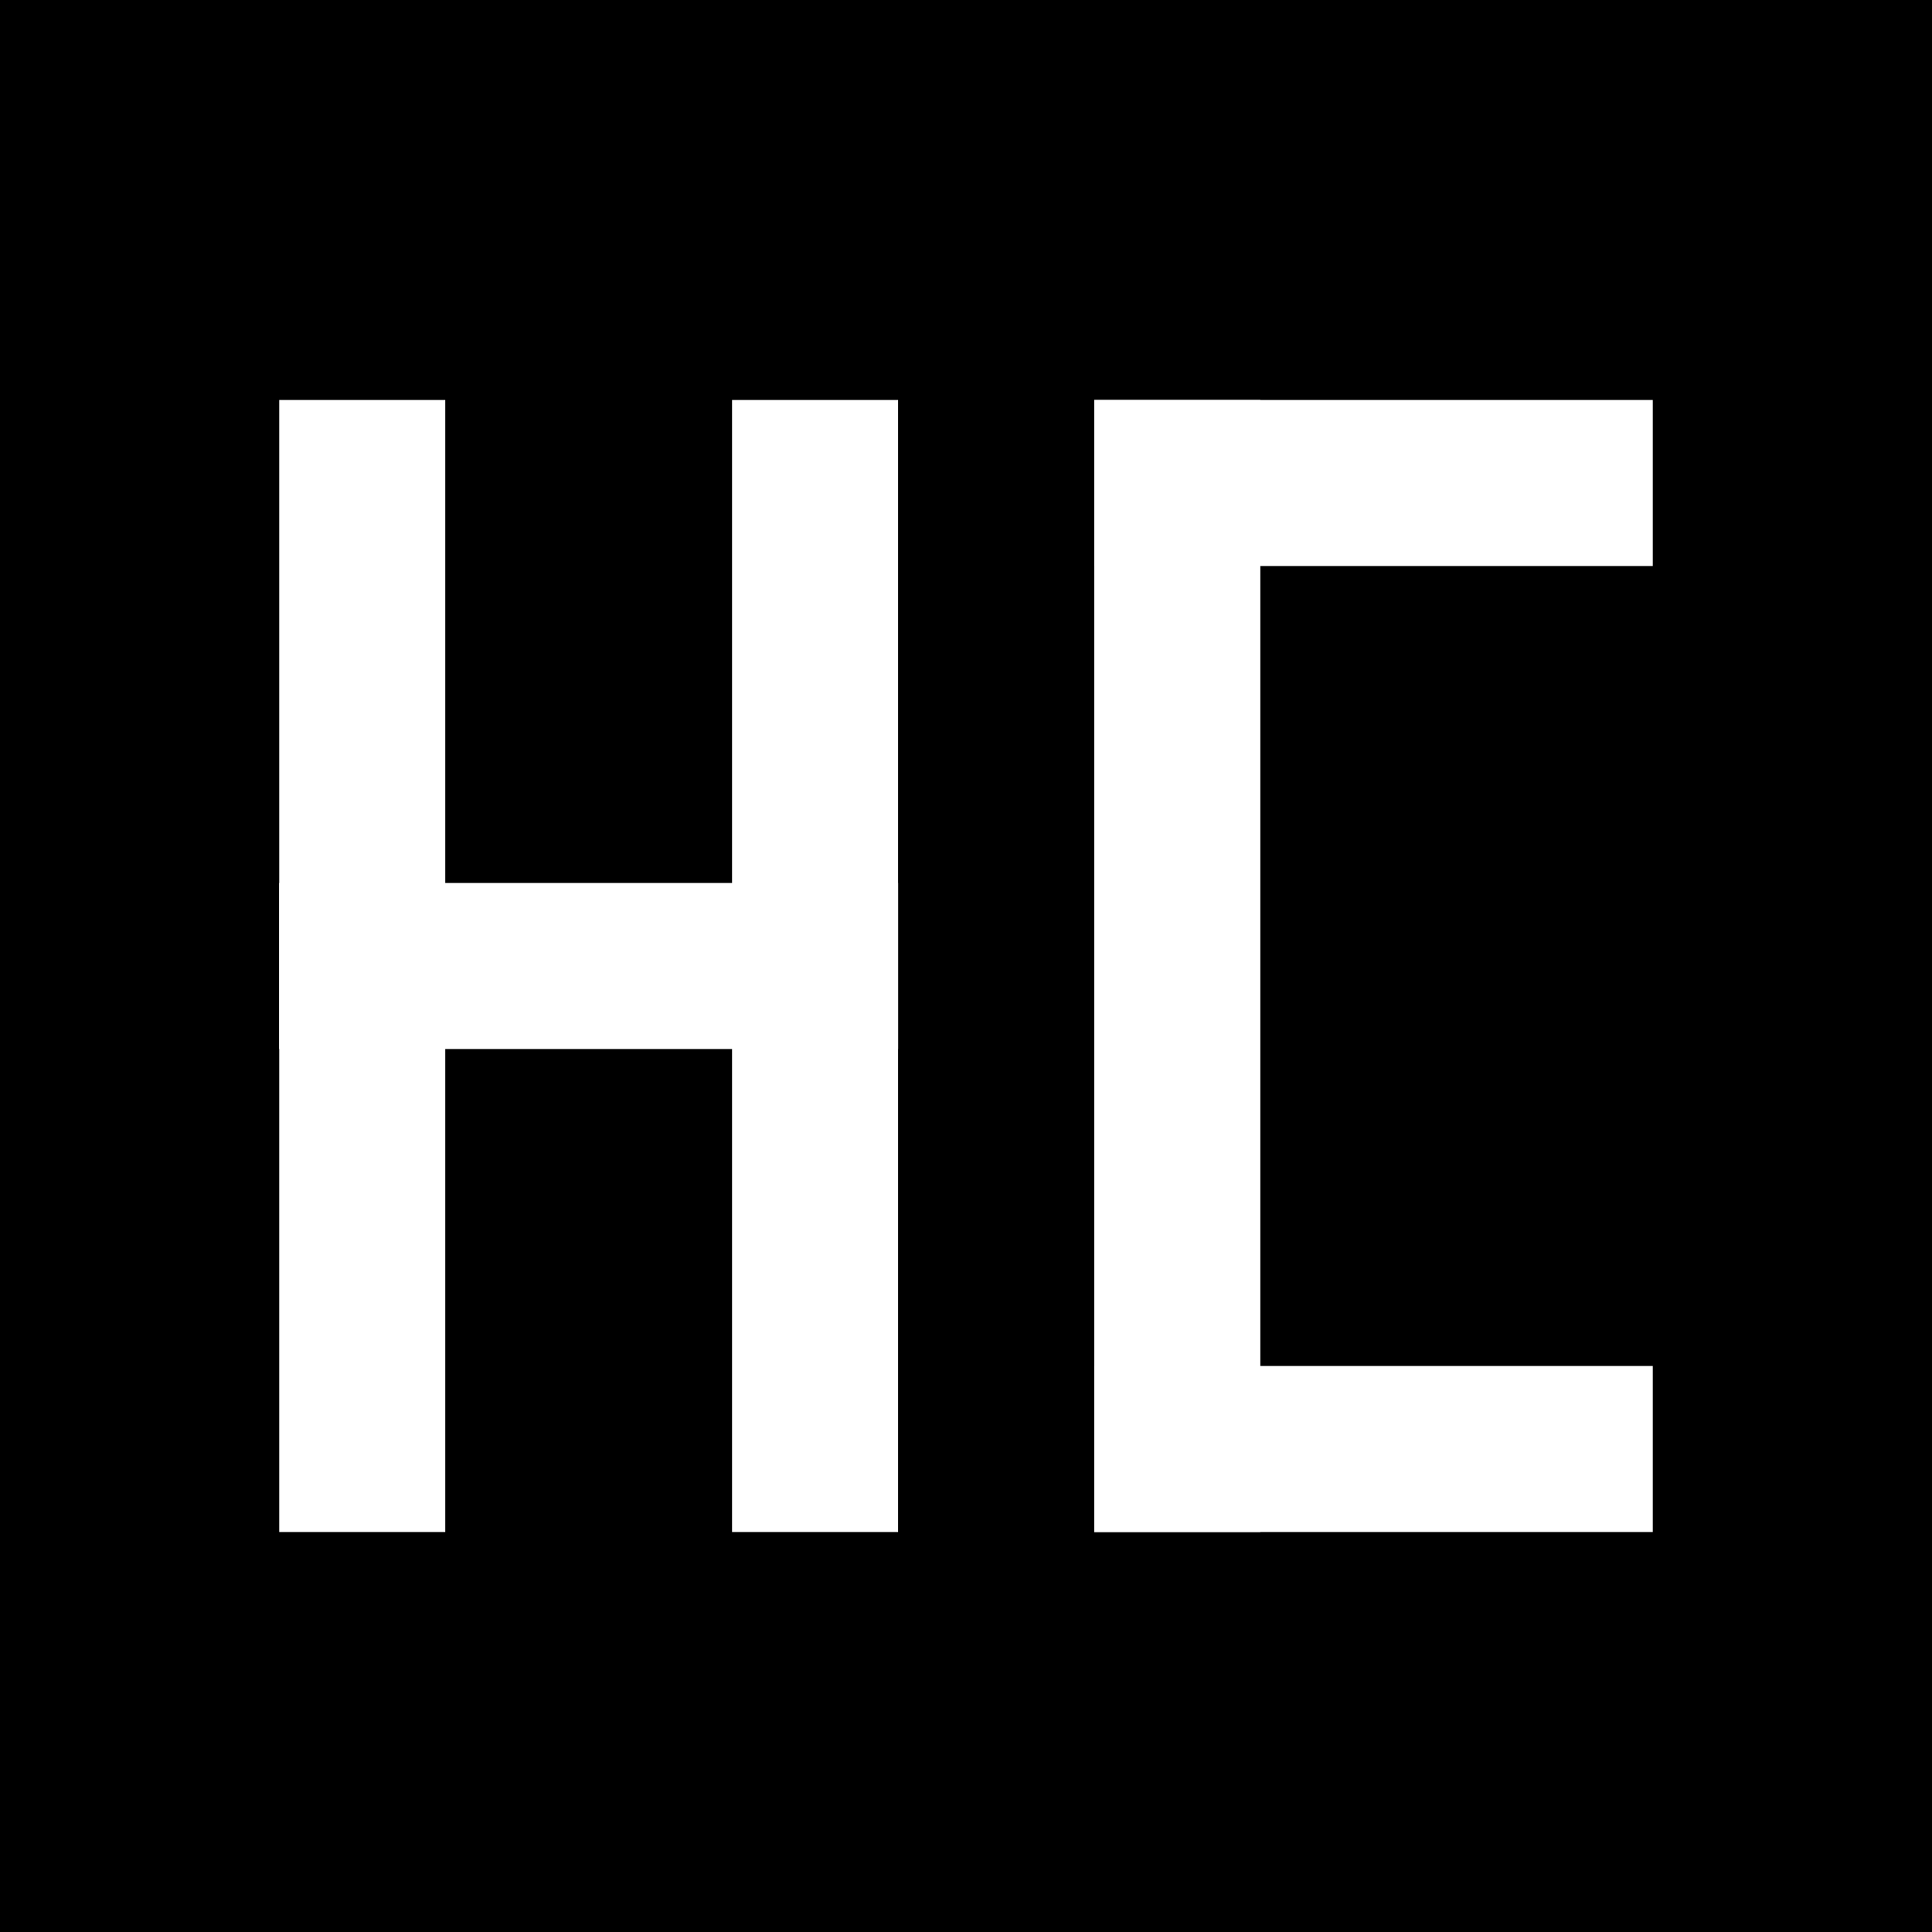
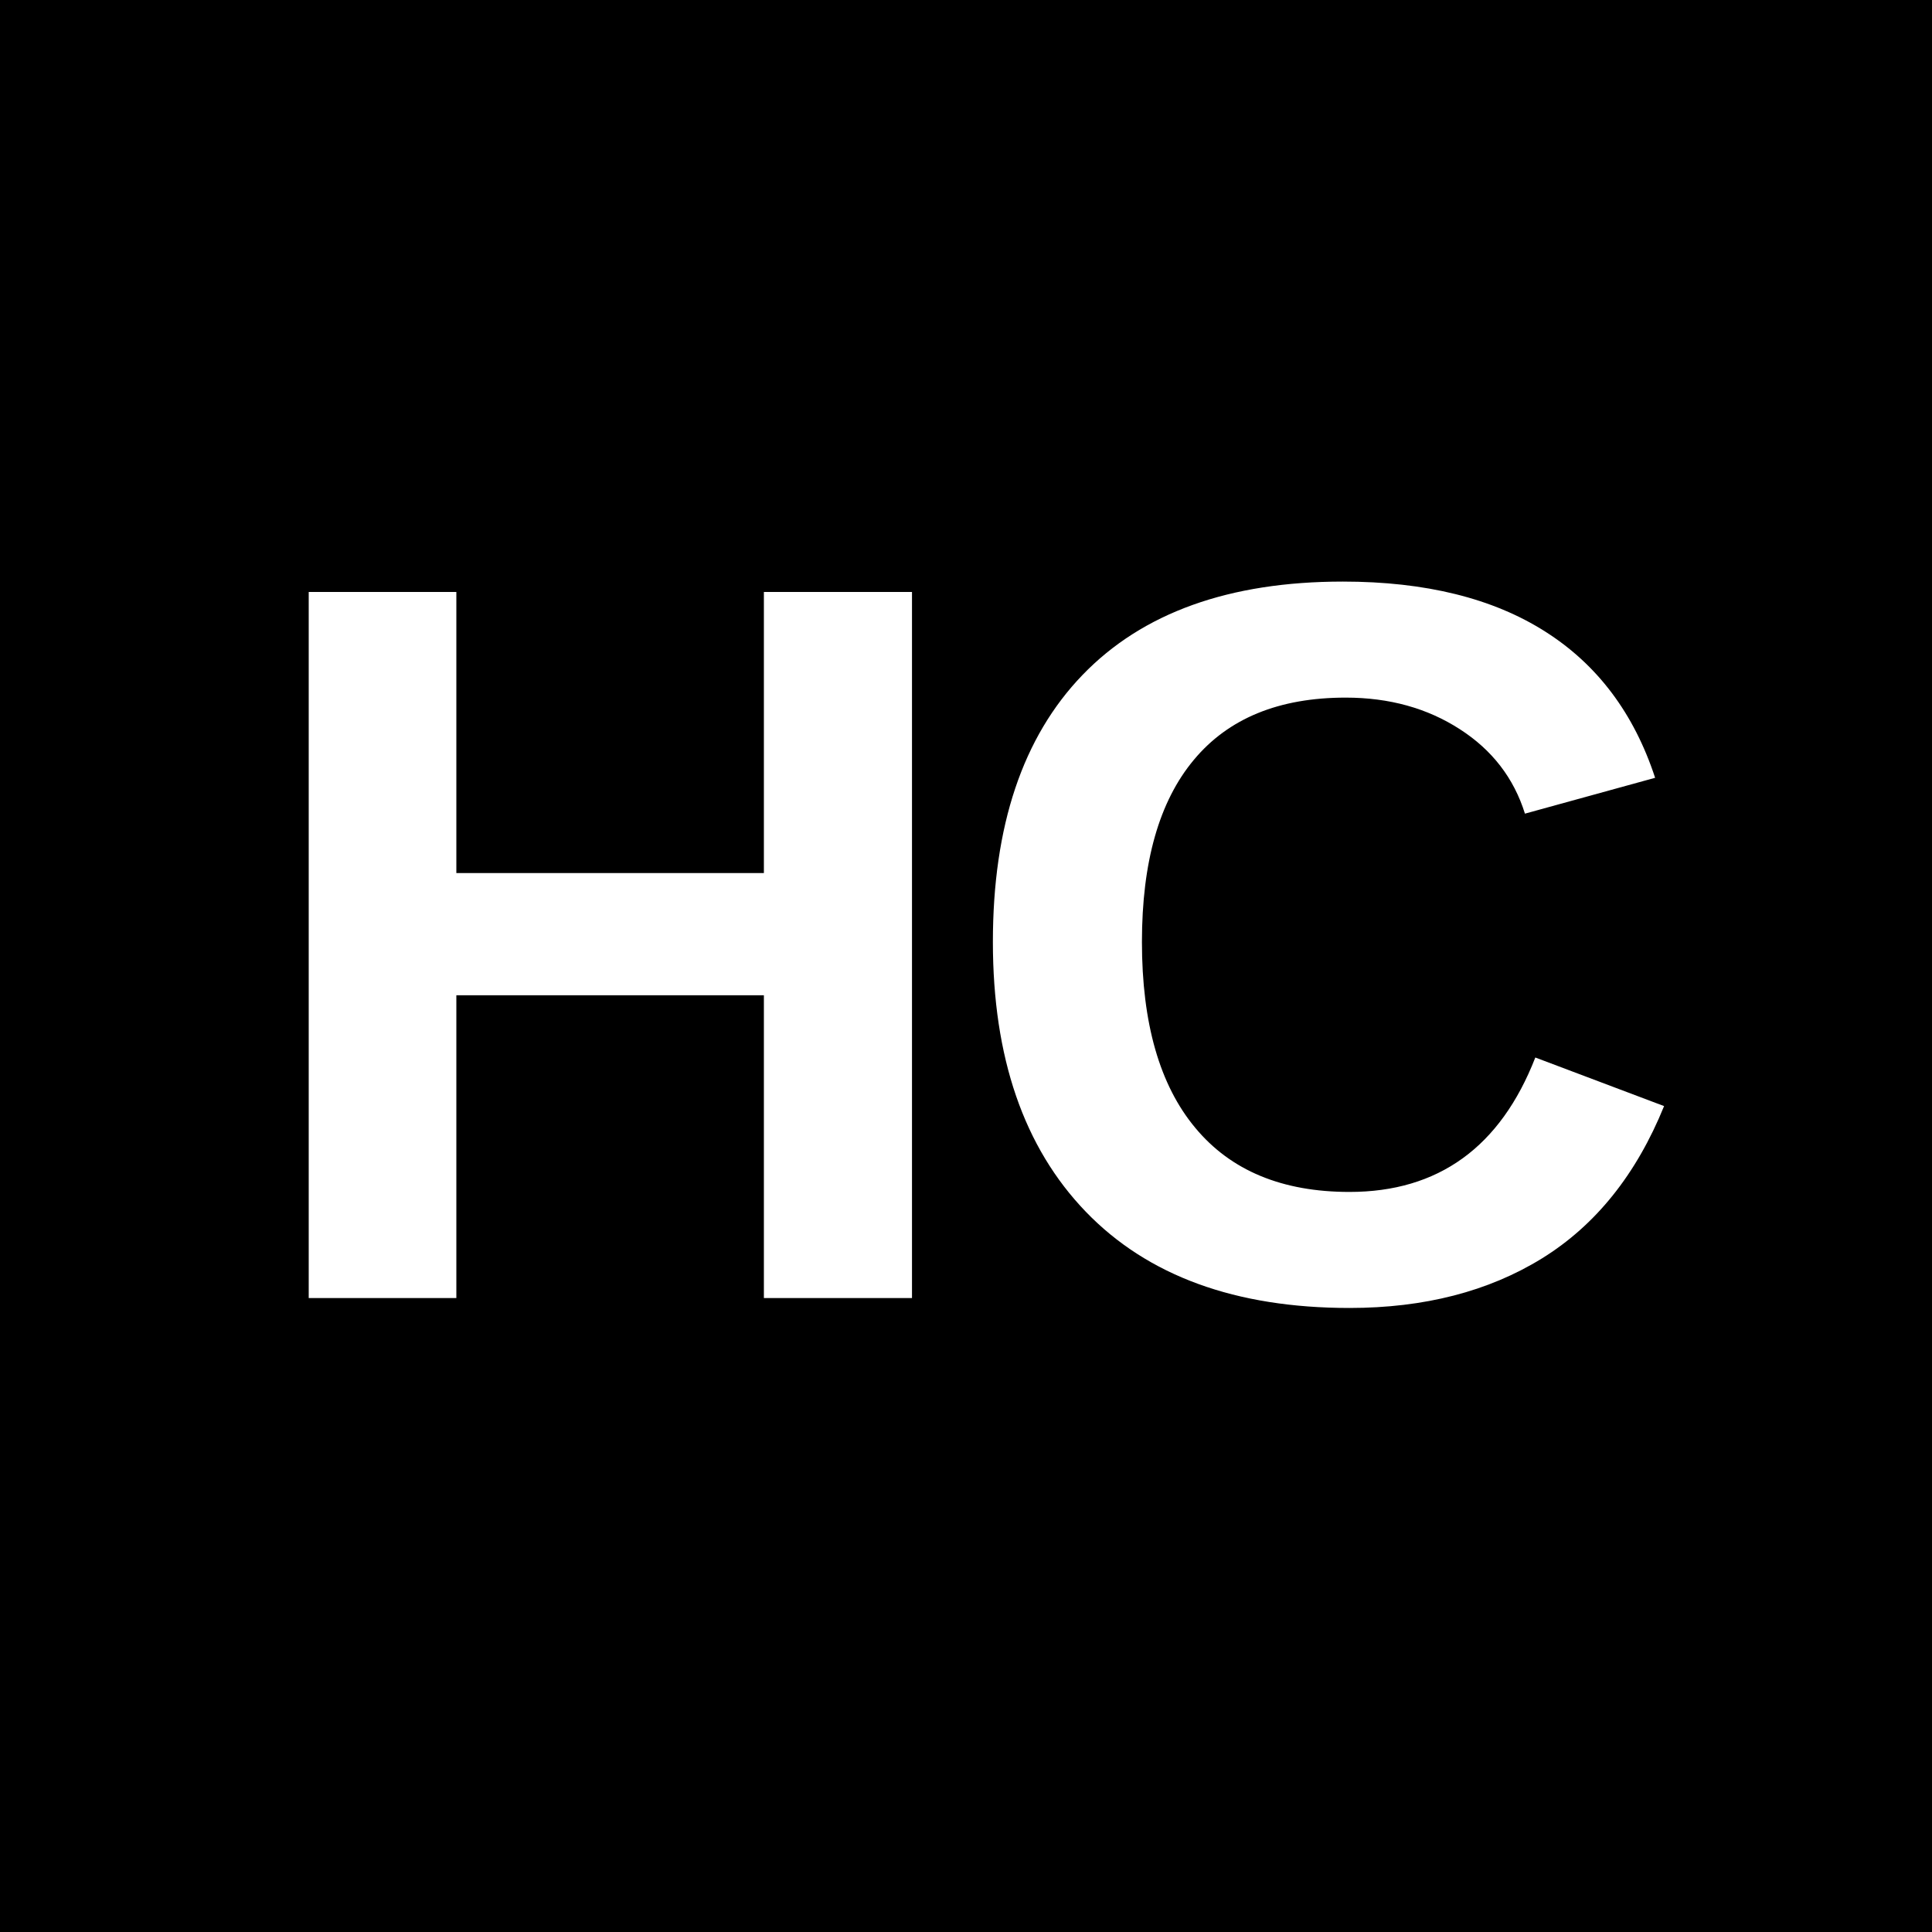
<svg xmlns="http://www.w3.org/2000/svg" viewBox="0 0 64 64">
  <rect width="64" height="64" fill="#000" />
-   <g fill="none" stroke="#fff" stroke-width="5.5" stroke-linecap="square" stroke-linejoin="miter">
-     <path d="M12 16V48" />
-     <path d="M27 16V48" />
-     <path d="M12 32H27" />
-     <path d="M52 16H39" />
-     <path d="M39 16V48" />
-     <path d="M39 48H52" />
-   </g>
+   <text x="32" y="43" fill="#fff" font-family="-apple-system, BlinkMacSystemFont, Segoe UI, Arial, sans-serif" font-size="34" font-weight="800" text-anchor="middle" letter-spacing="-1">HC</text>
</svg>
